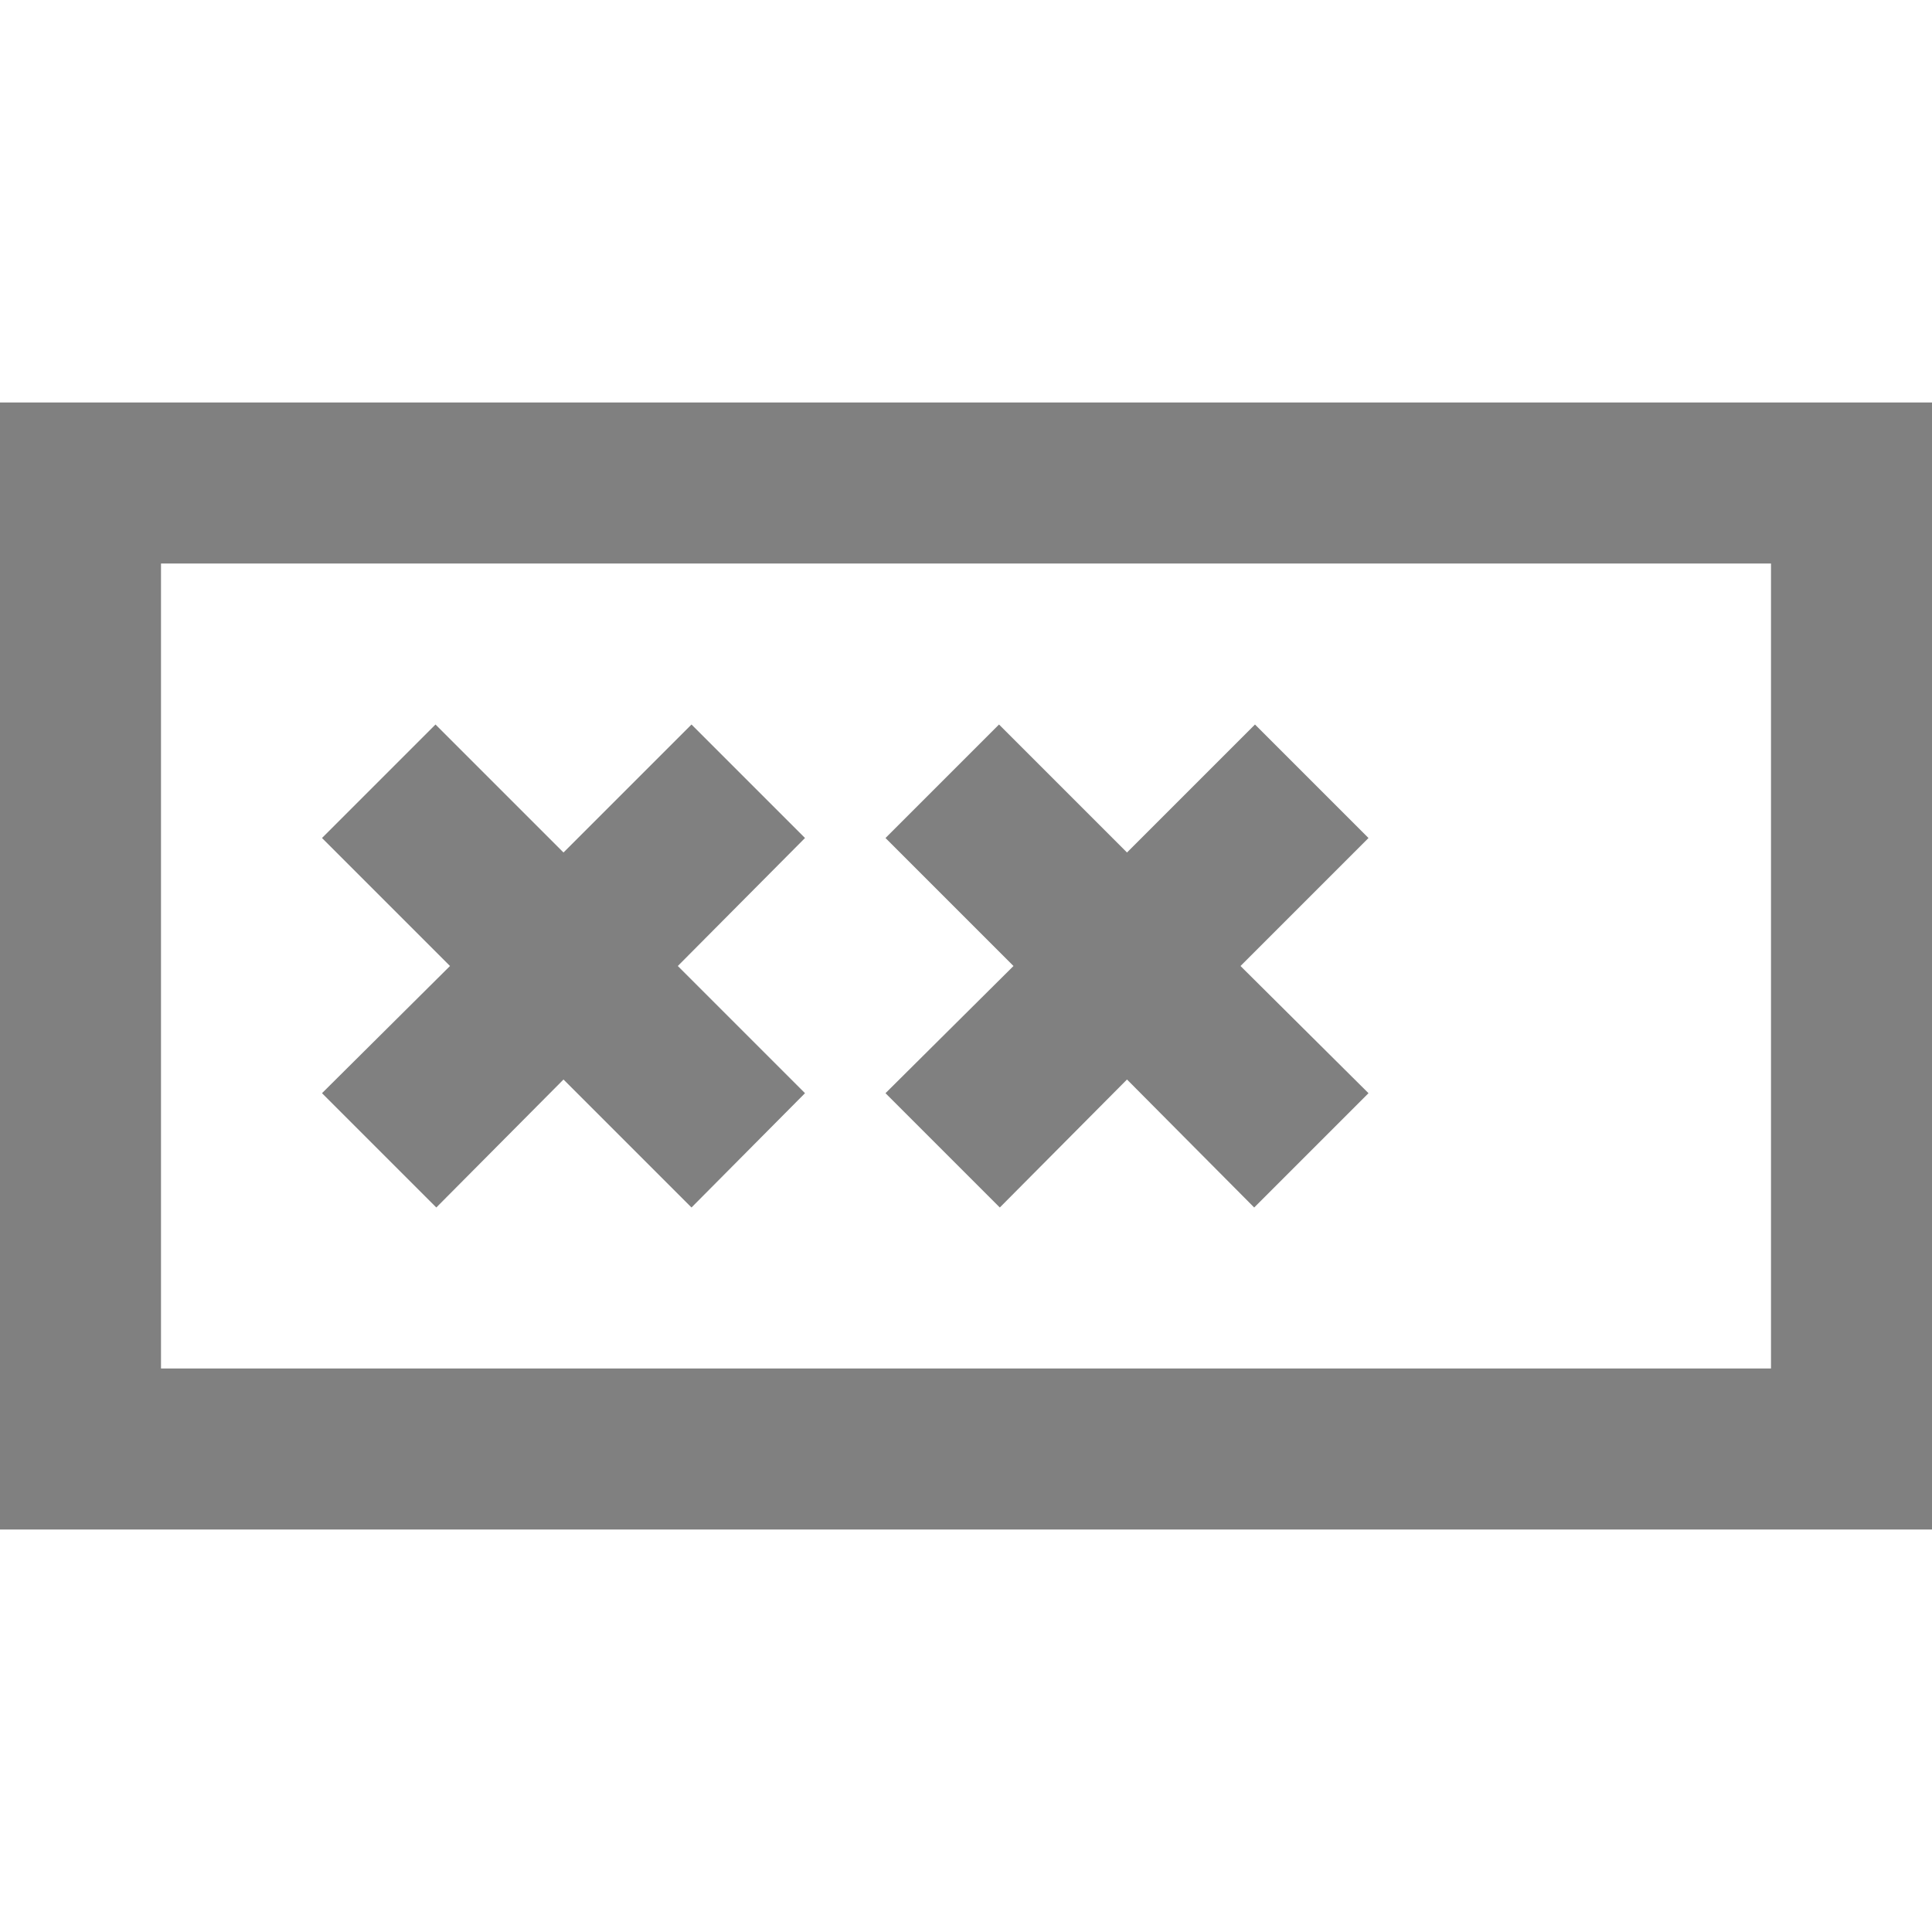
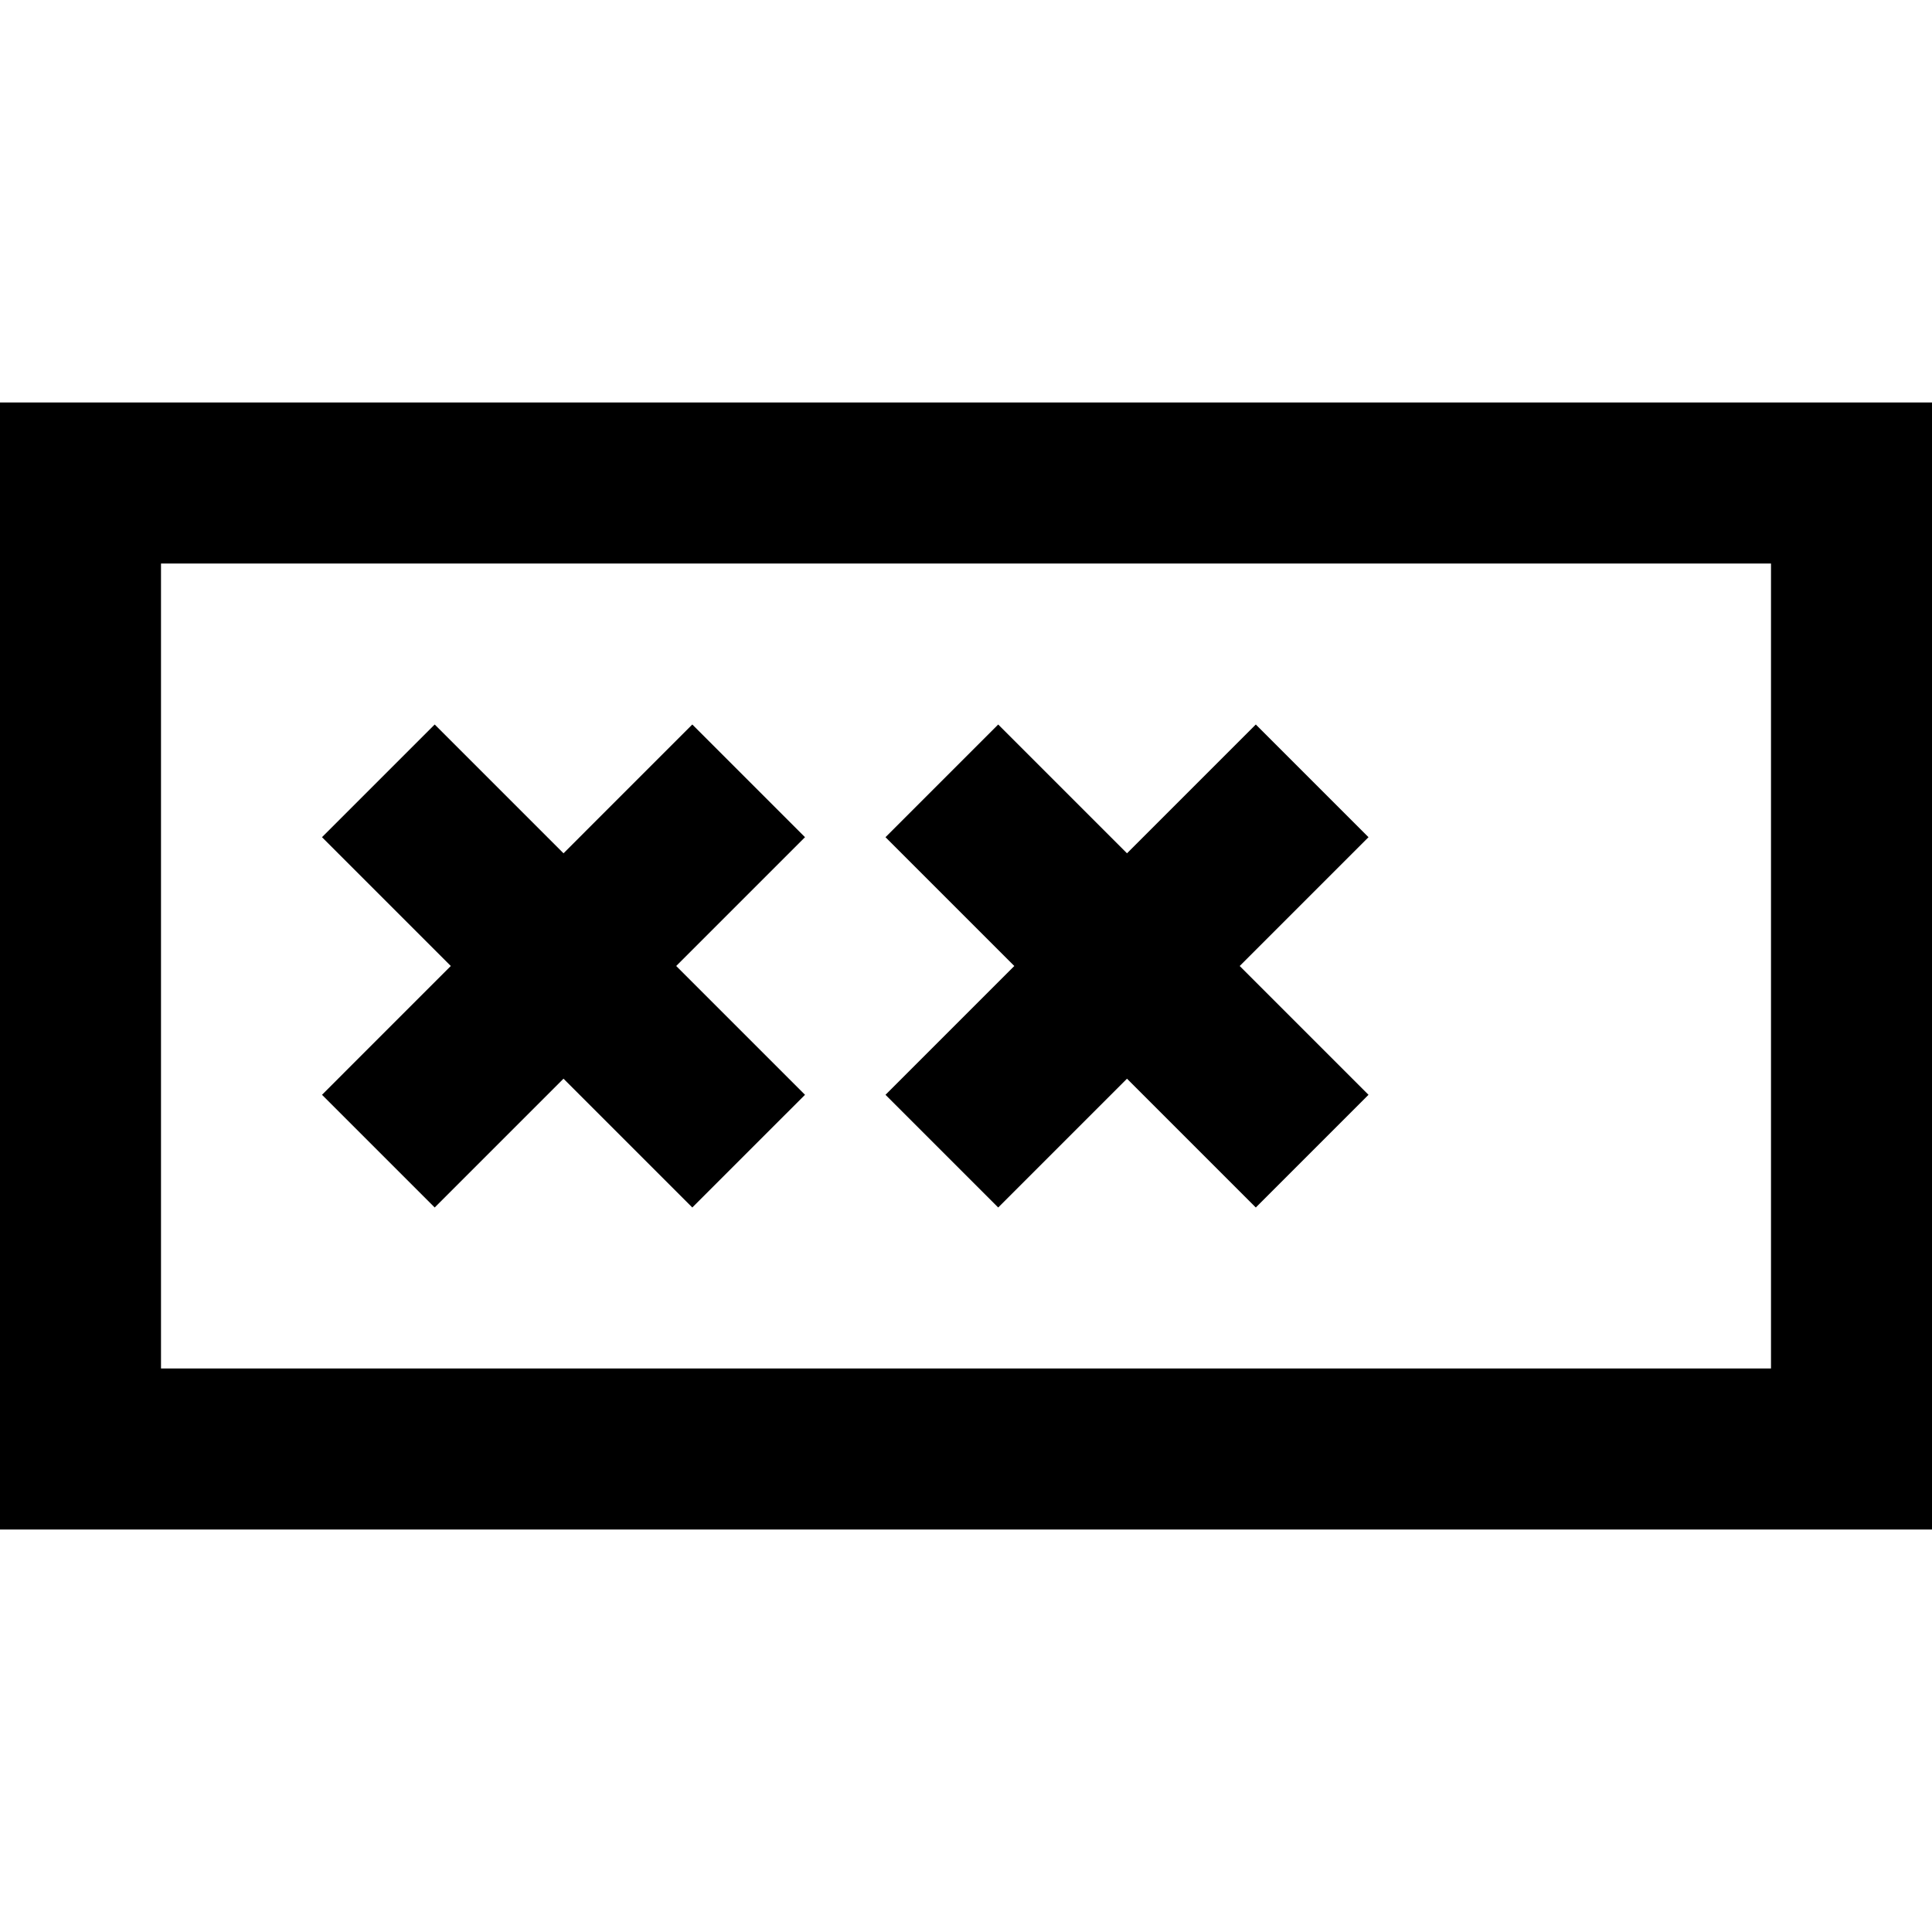
- <svg xmlns="http://www.w3.org/2000/svg" id="Layer_1" data-name="Layer 1" viewBox="0 0 24 24">
-   <defs>
-     <style>
-       .cls-1 {
-         fill: gray;
-       }
-     </style>
-   </defs>
-   <path class="cls-1" d="M11,13.58,12.42,15,14,13.41,15.58,15h0L17,13.58,15.41,12,17,10.41,15.59,9,14,10.59,12.41,9,11,10.41,12.59,12ZM0,5V19H24V5ZM22,17H2V7H22ZM4,13.58,5.42,15,7,13.41,8.59,15h0L10,13.58,8.42,12,10,10.41,8.59,9,7,10.59,5.41,9,4,10.41,5.59,12Z" />
+ <svg xmlns="http://www.w3.org/2000/svg" version="1.1" id="Layer_1" x="0px" y="0px" width="24px" height="24px" viewBox="0 0 24 24" enable-background="new 0 0 24 24" xml:space="preserve">
+   <path d="M11,13.6l1.4,1.4l1.6-1.6l1.6,1.6l0,0l1.4-1.4L15.4,12l1.6-1.6L15.6,9L14,10.6L12.4,9L11,10.4l1.6,1.6L11,13.6z M0,5v14h24  V5H0z M22,17H2V7h20V17z M4,13.6L5.4,15L7,13.4L8.6,15l0,0l1.4-1.4L8.4,12l1.6-1.6L8.6,9L7,10.6L5.4,9L4,10.4L5.6,12L4,13.6z" />
</svg>
